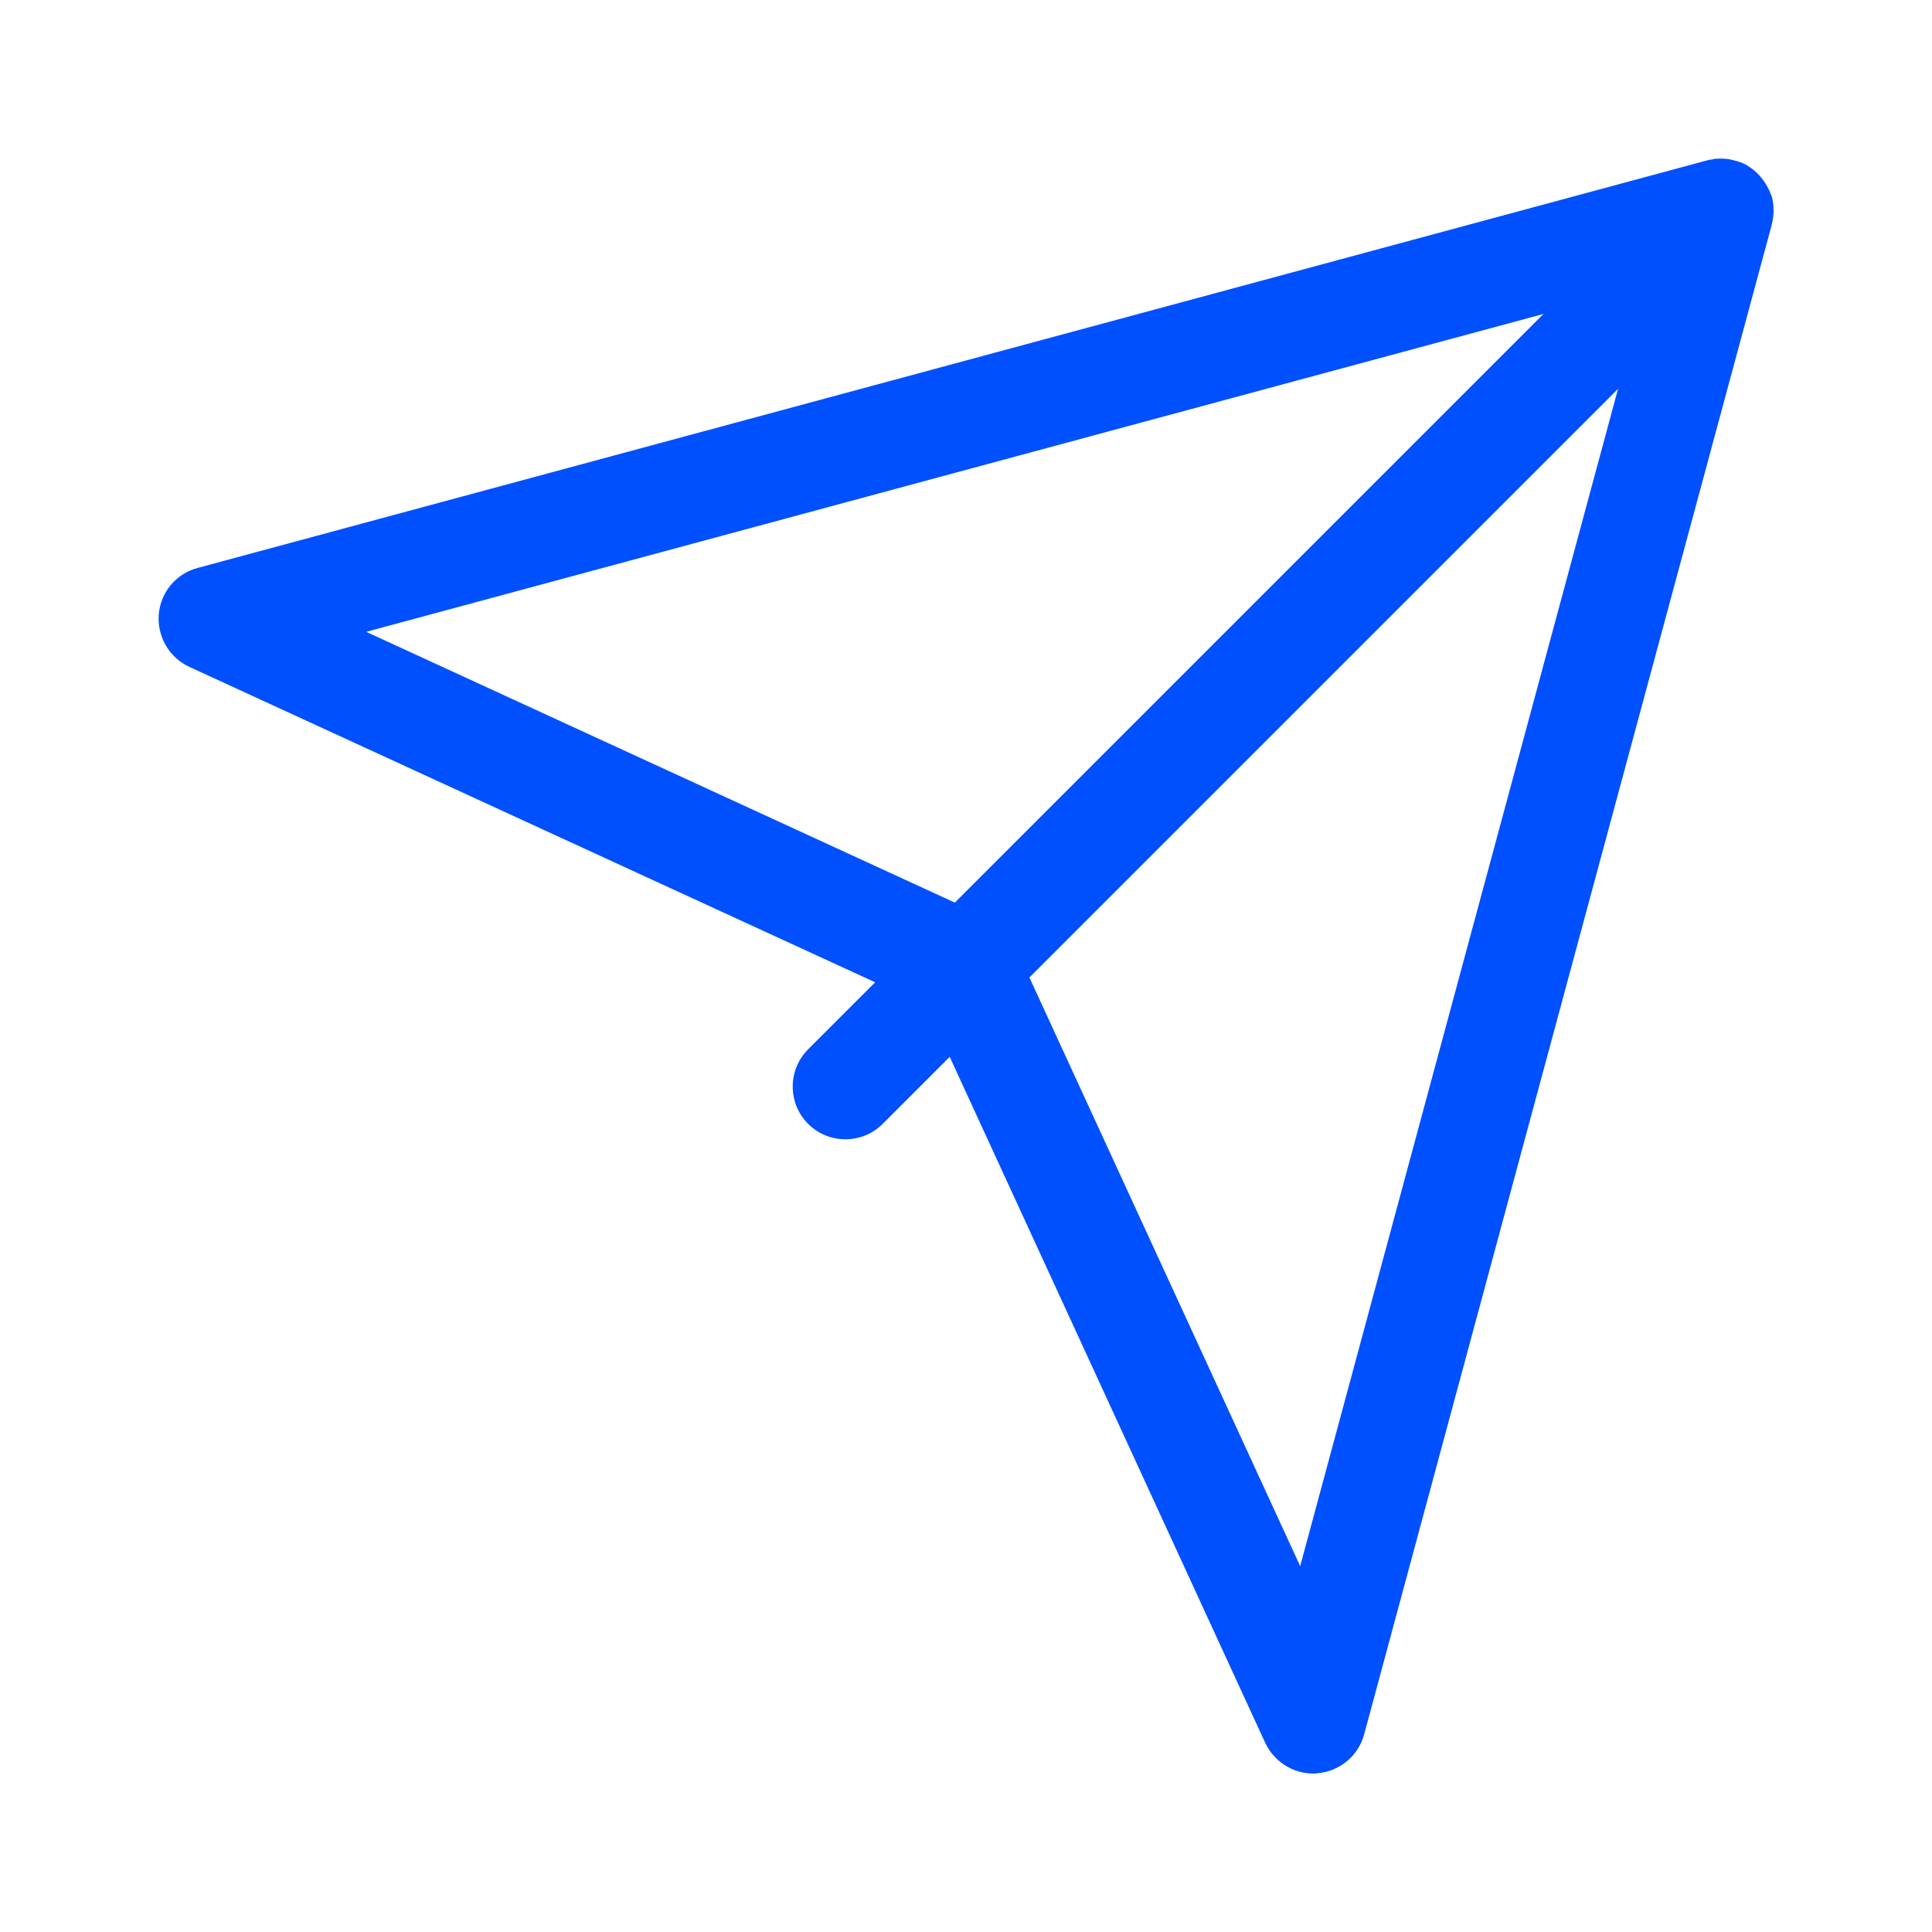
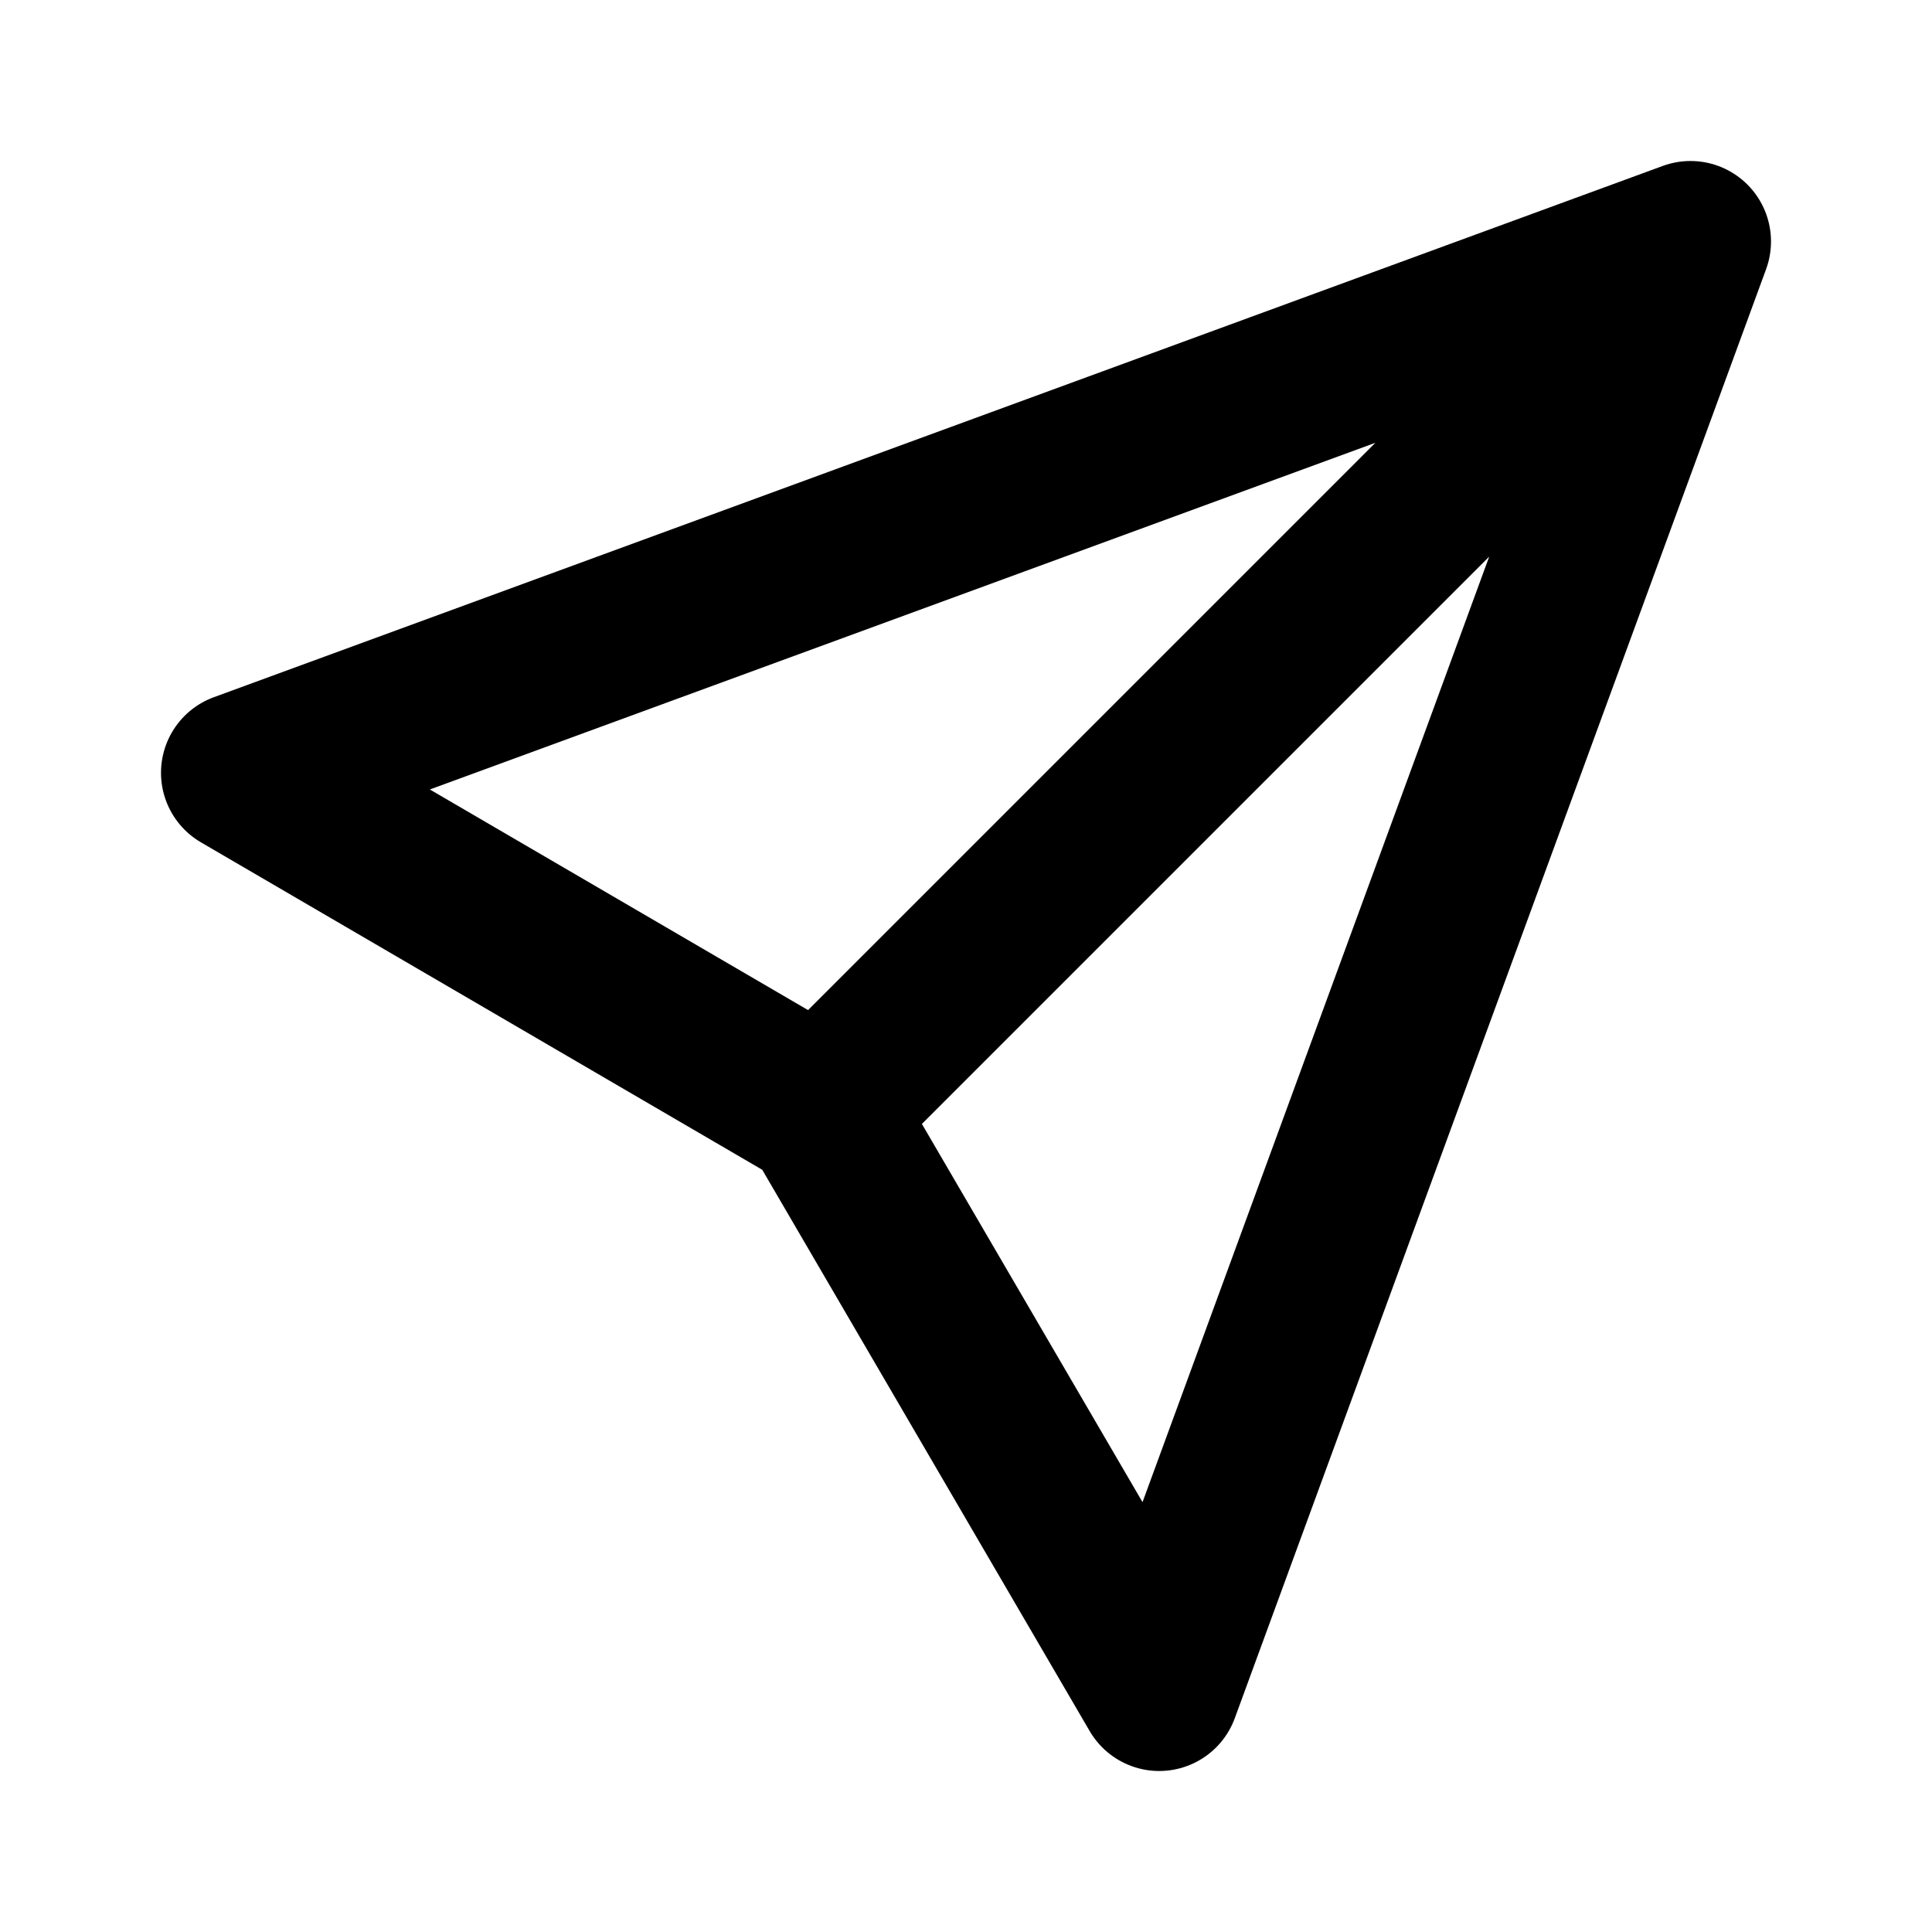
- <svg xmlns="http://www.w3.org/2000/svg" xml:space="preserve" viewBox="0 0 64 64">
-   <switch>
-     <g>
-       <path fill="#0050FF" d="M58.75 6.88v-.02c-.01-.11-.02-.21-.05-.32-.01-.05-.04-.1-.06-.15-.01-.03-.02-.07-.04-.1-.07-.15-.16-.29-.26-.41a.4.4 0 0 1-.06-.07c-.11-.12-.24-.23-.39-.32-.01 0-.01-.01-.01-.01-.15-.09-.32-.14-.49-.18-.03-.01-.05-.01-.08-.02-.16-.03-.33-.03-.49-.02-.03 0-.06.01-.09.02-.06.01-.11.01-.17.03l-50 13.5c-.73.19-1.24.81-1.3 1.54s.34 1.43 1.01 1.74l22.72 10.45-2.22 2.22a1.75 1.75 0 0 0 0 2.47c.68.68 1.79.68 2.47 0l2.22-2.22 10.45 22.72c.29.62.91 1.02 1.59 1.02.05 0 .1 0 .15-.01a1.75 1.75 0 0 0 1.54-1.29l13.5-50c0-.02 0-.03.01-.05.04-.17.06-.34.05-.52m-7.62 3.52-19.5 19.5-19.5-8.97zm-8.06 41.48-8.97-19.5 19.5-19.5z" style="fill:#0050ff" />
-     </g>
-   </switch>
+ <svg xmlns="http://www.w3.org/2000/svg" viewBox="0 0 24 24" fill="none" stroke="#000" stroke-width="2" stroke-linecap="round" stroke-linejoin="round">
+   <path d="M21 3 10.2 13.8M21 3l-6.6 18-4.2-7.2L3 9.6z" />
</svg>
